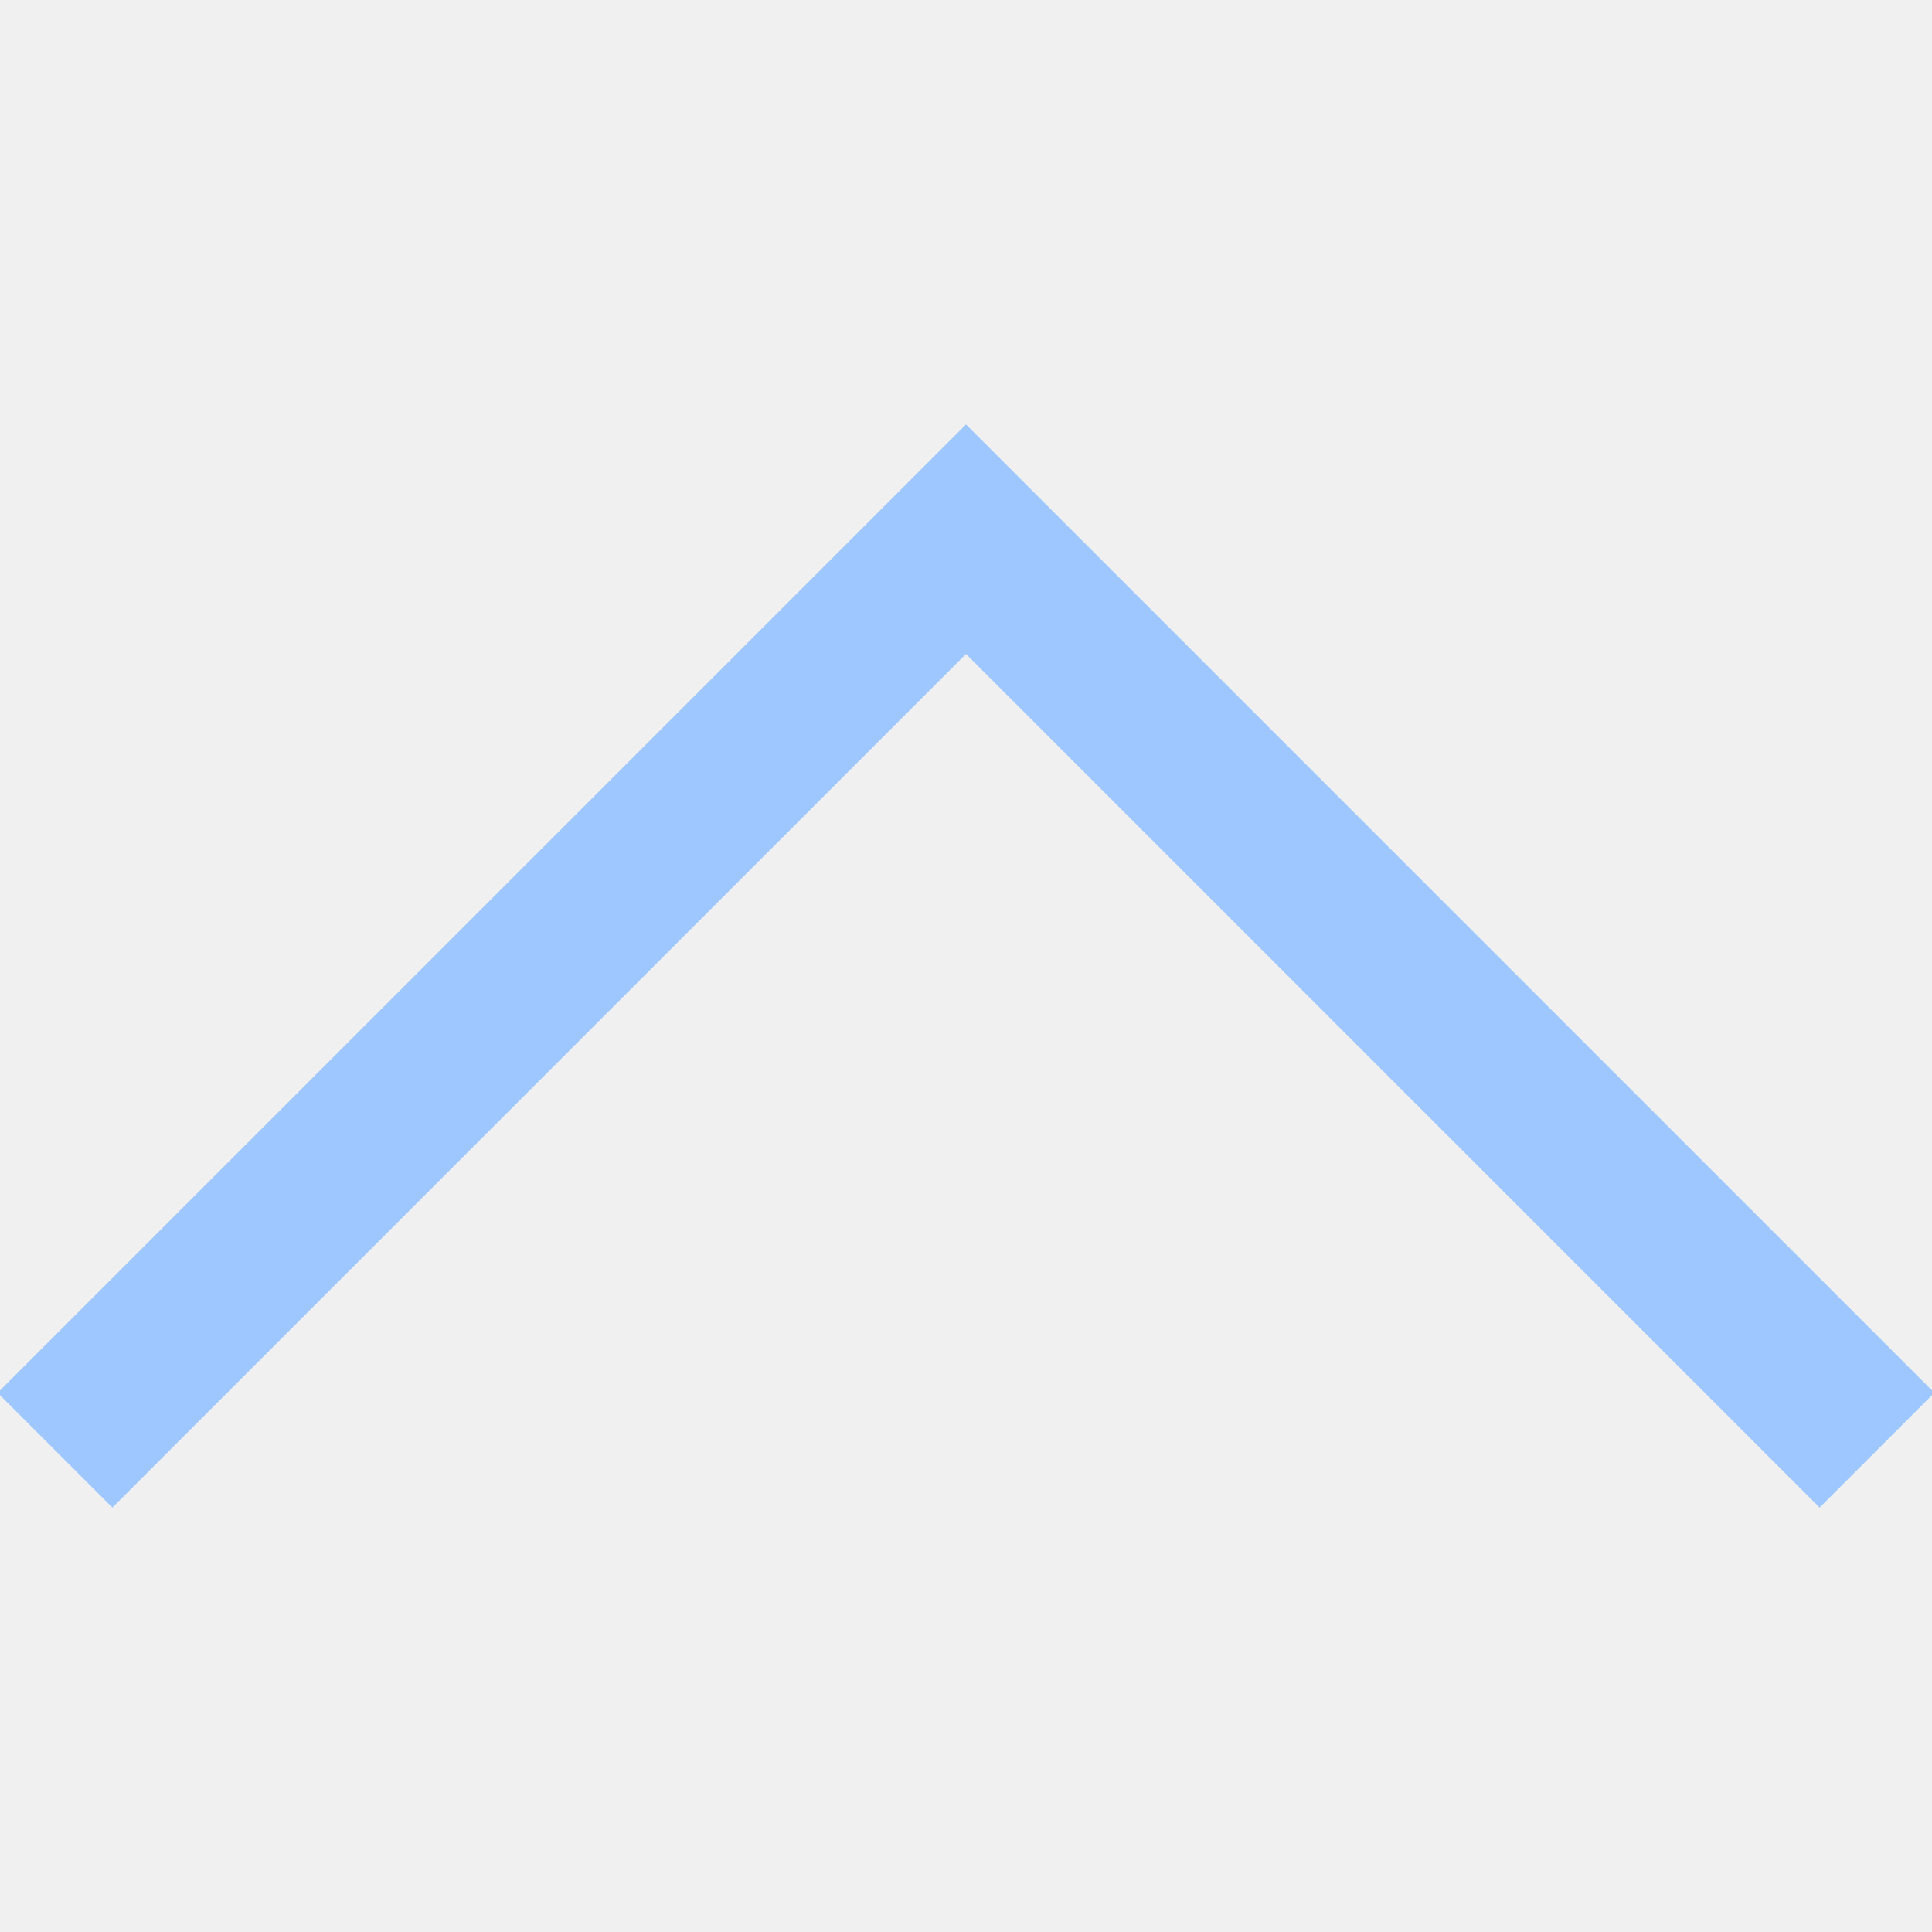
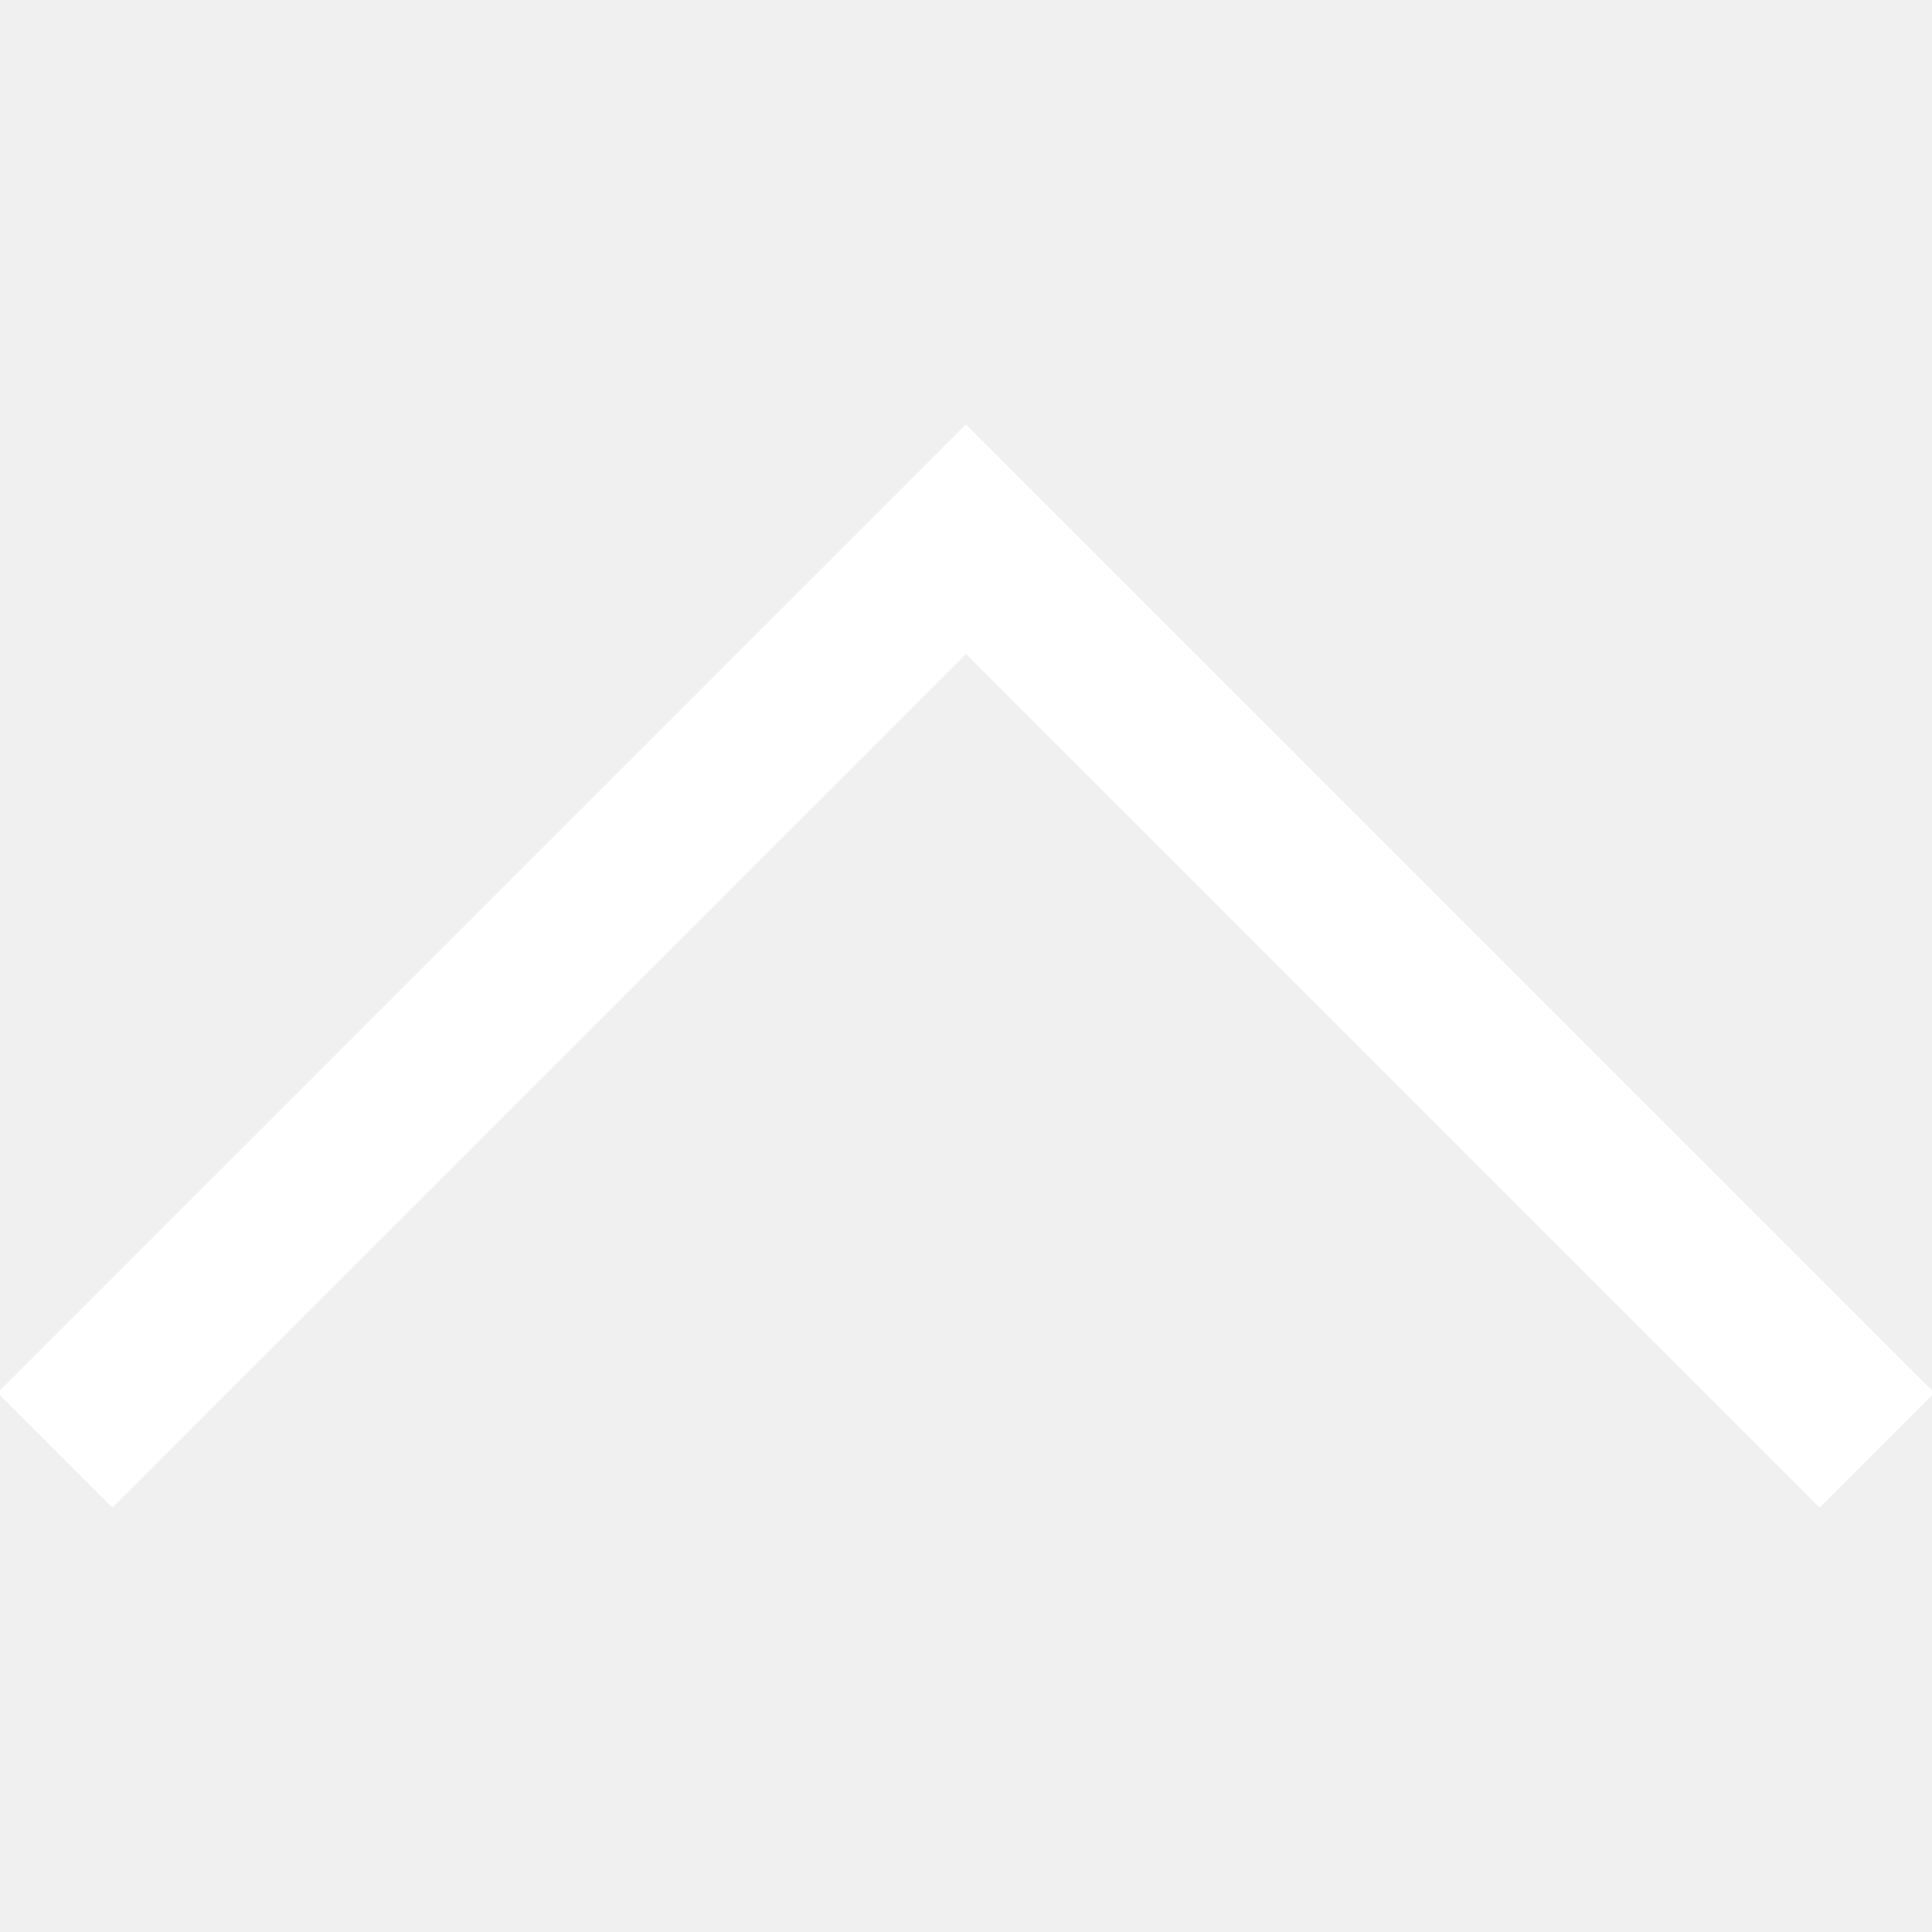
<svg xmlns="http://www.w3.org/2000/svg" id="Layer_1" data-name="Layer 1" width="63mm" height="63mm" viewBox="0 0 178.58 178.58">
  <defs>
-     <style>.cls-1{fill:#9fc7ff;}</style>
+     <style>
+             .cls-1 {
+                 fill: #fff;
+             }
+ 
+         </style>
  </defs>
  <polygon class="cls-1" points="89.29 39.23 -0.22 128.74 10.39 139.35 89.29 60.45 168.19 139.35 178.8 128.74 89.29 39.23" />
</svg>
